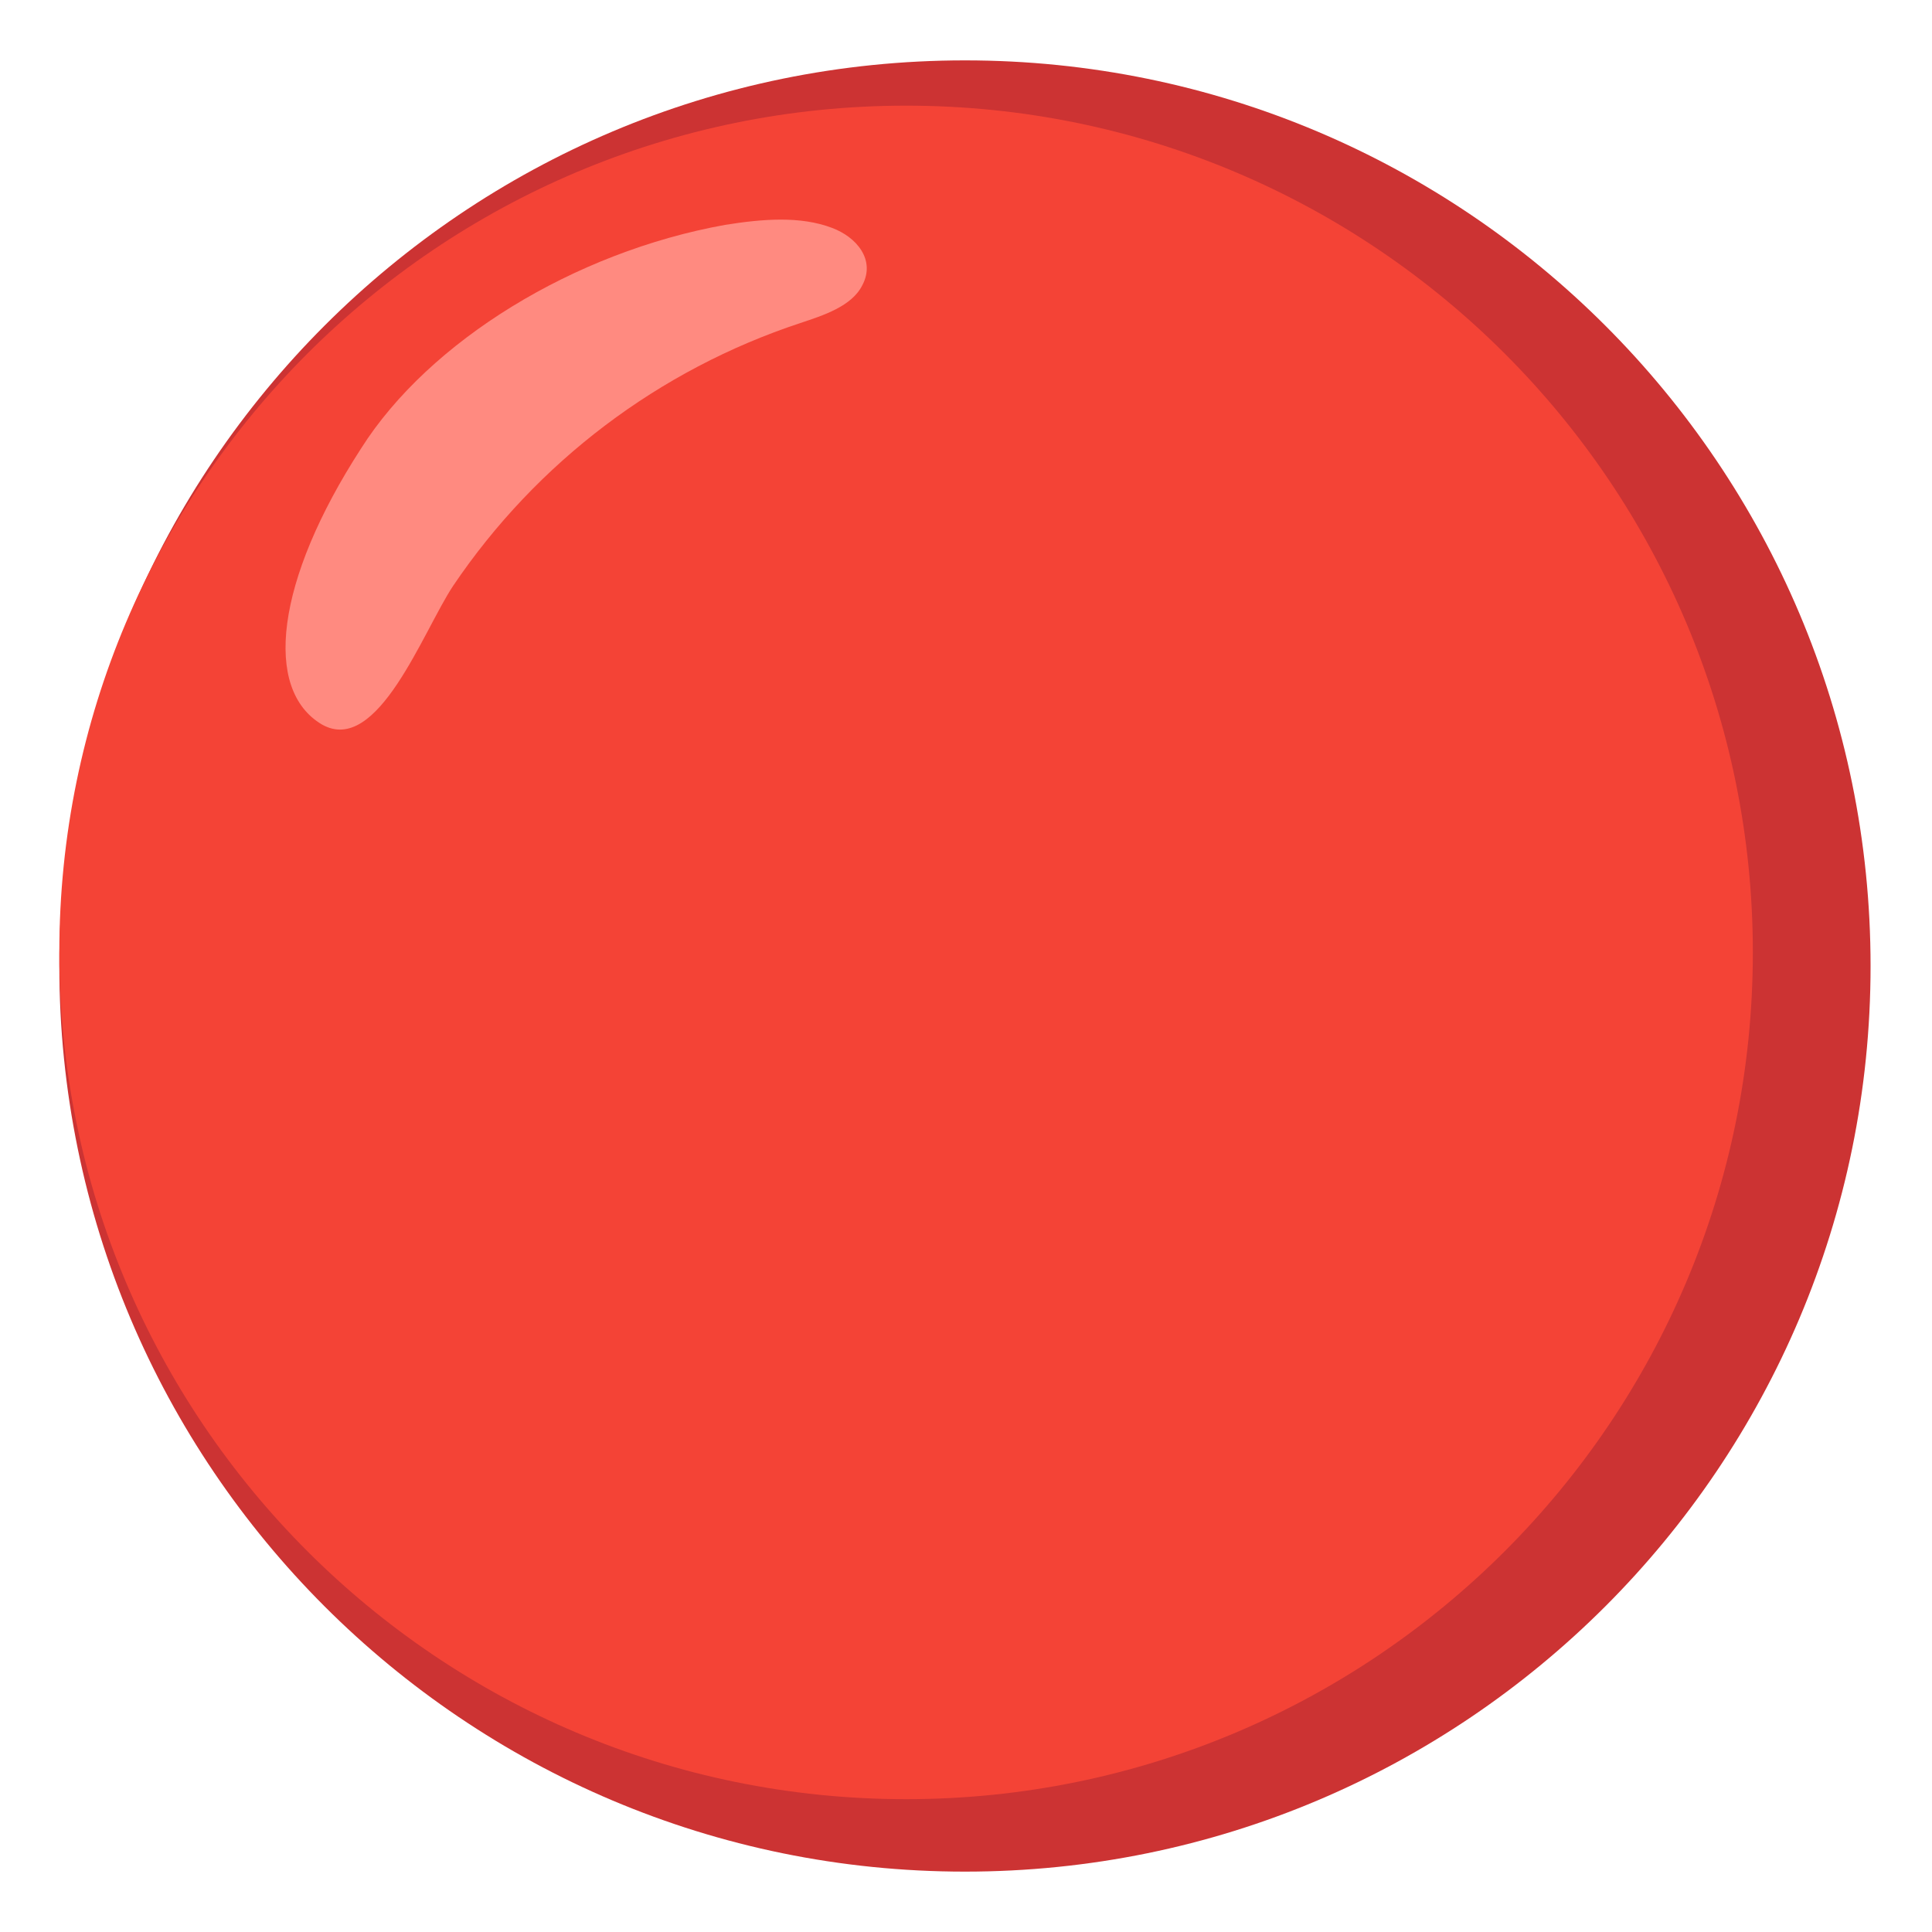
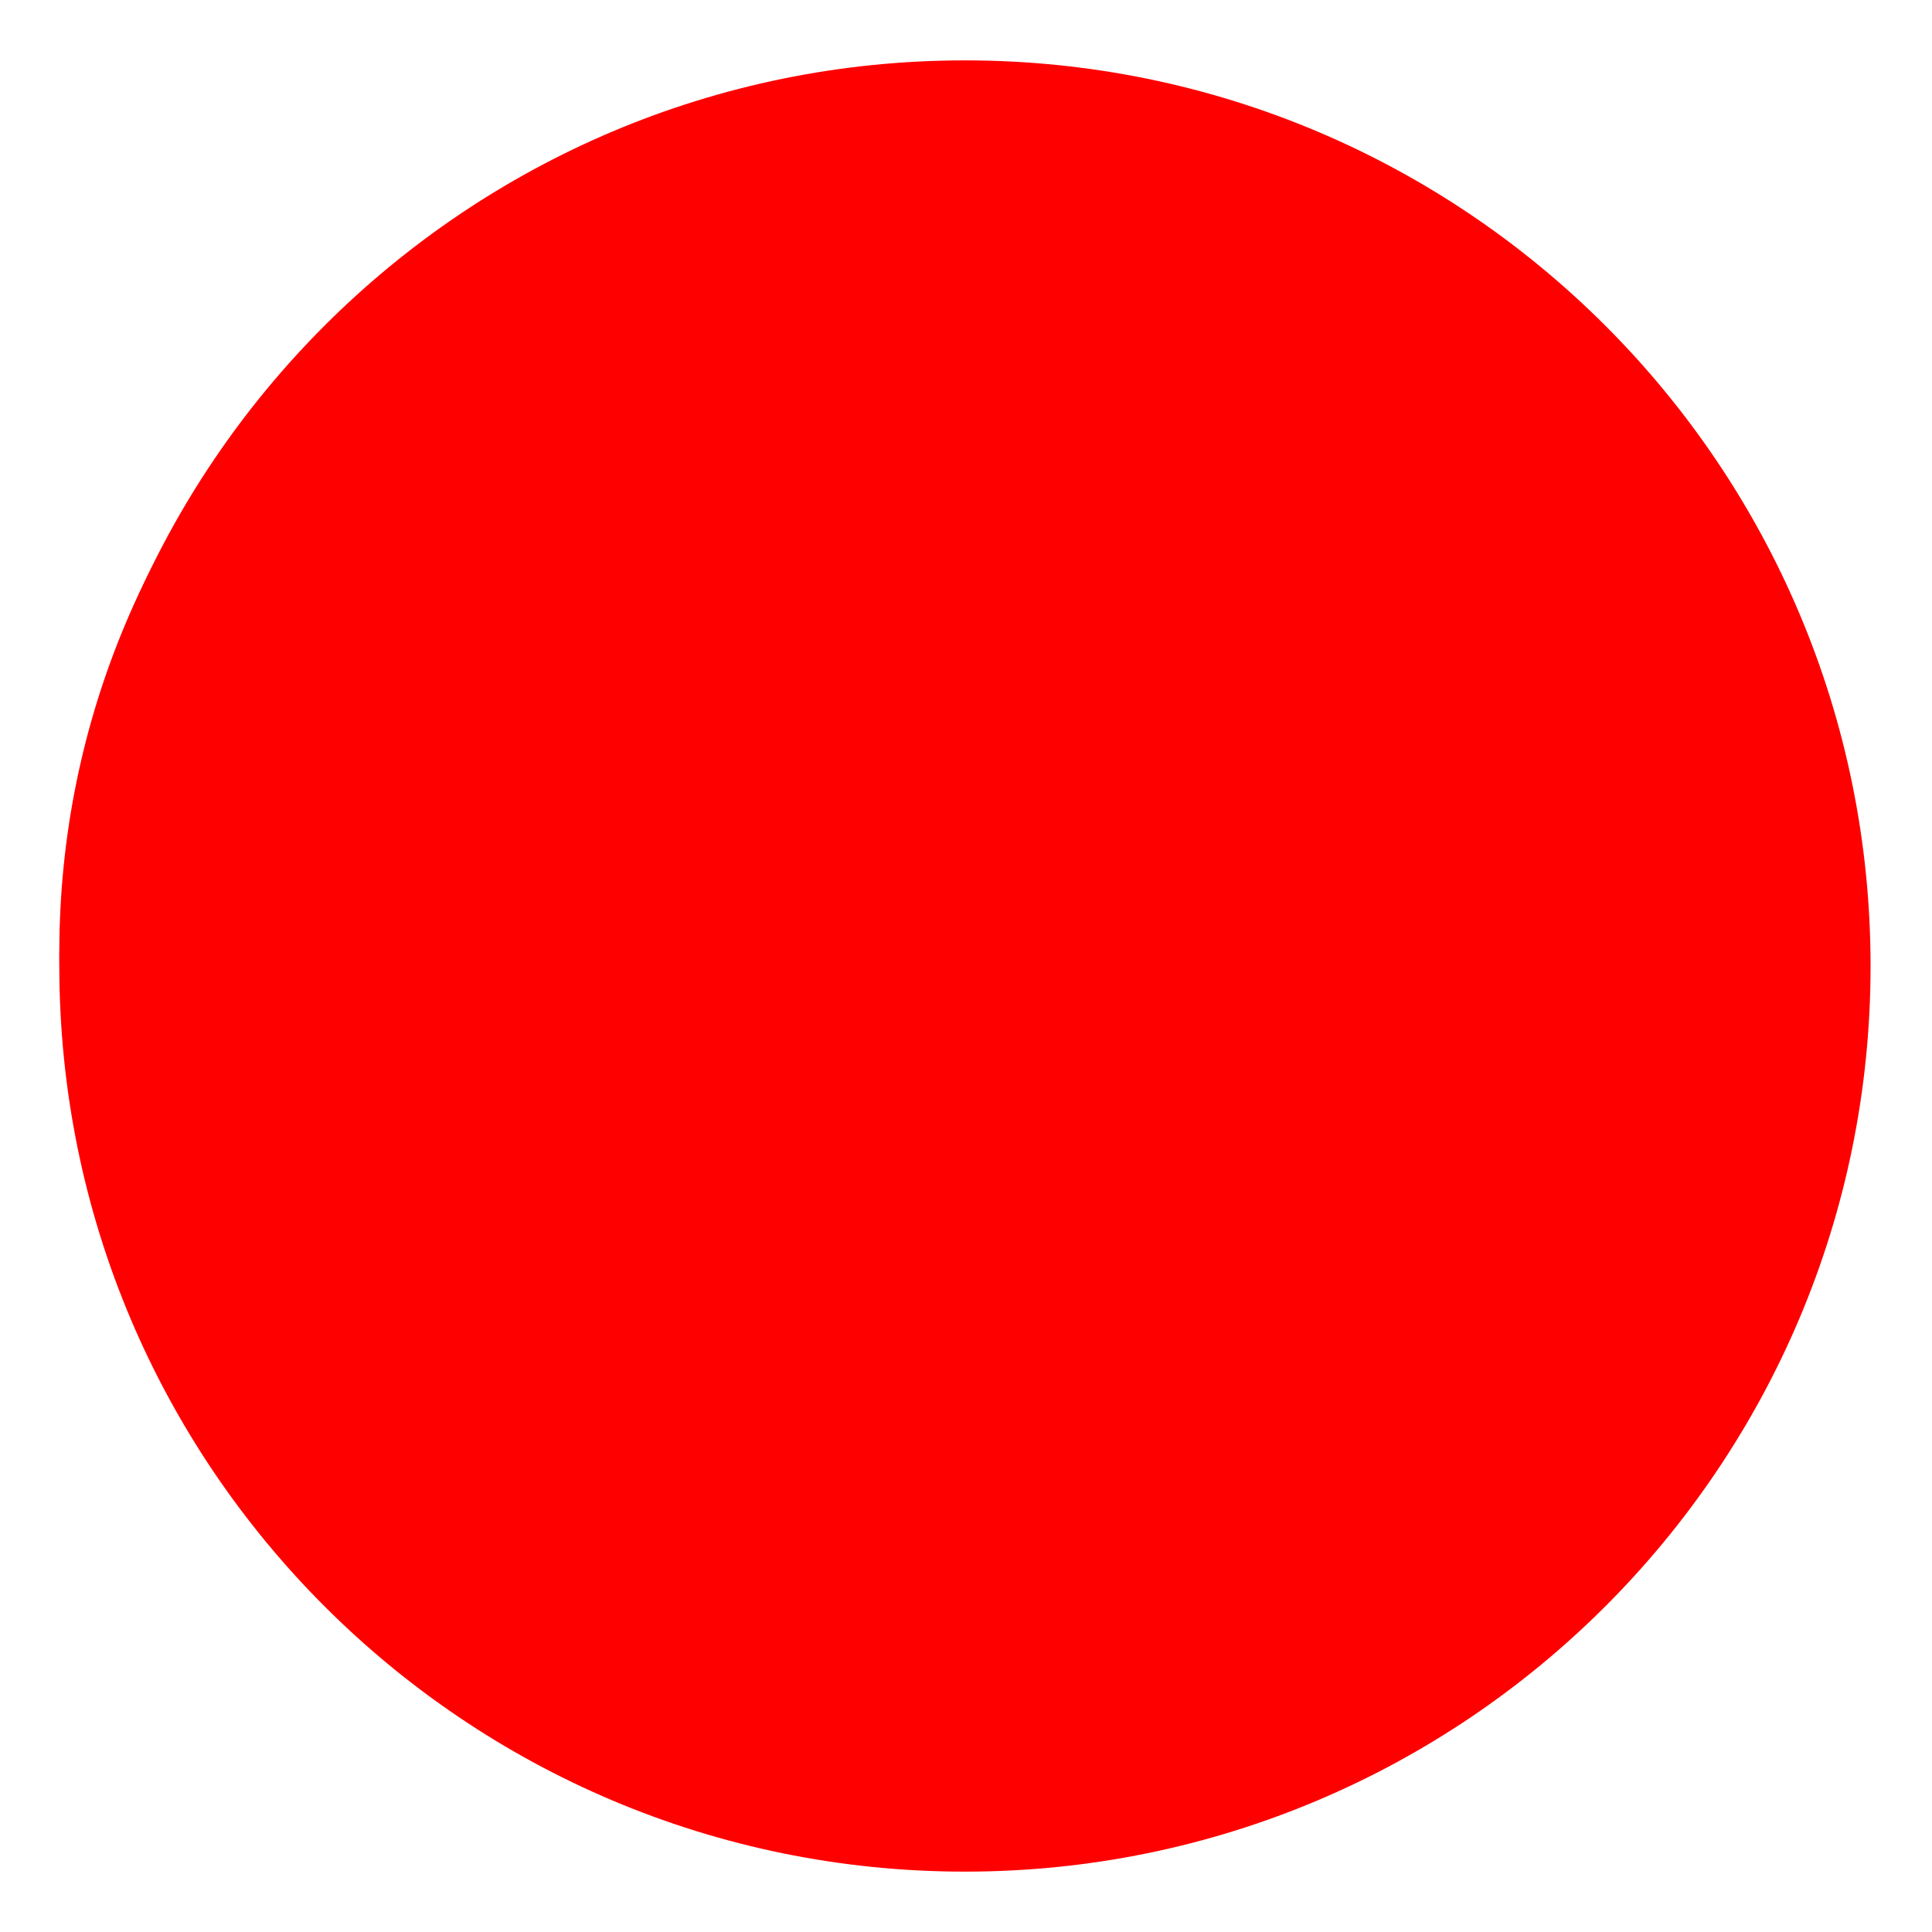
<svg xmlns="http://www.w3.org/2000/svg" width="800px" height="800px" viewBox="0 0 128 128" aria-hidden="true" role="img" class="iconify iconify--noto" preserveAspectRatio="xMidYMid meet">
-   <circle cx="63.93" cy="64" r="60" fill="#c33" />
-   <circle cx="60.03" cy="63.1" r="56.1" fill="#f44336" />
-   <path d="M23.93 29.7c4.5-7.1 14.1-13 24.1-14.8c2.5-.4 5-.6 7.1.2c1.6.6 2.9 2.1 2 3.8c-.7 1.4-2.6 2-4.1 2.5a44.64 44.64 0 0 0-23 17.4c-2 3-5 11.3-8.7 9.2c-3.9-2.3-3.1-9.5 2.6-18.3z" fill="#ff8a80" />
+   <circle cx="63.93" cy="64" r="60" fill="red" />
+   <circle cx="60.03" cy="63.1" r="56.1" fill="red" />
+   <path d="M23.93 29.7c4.5-7.1 14.1-13 24.1-14.8c2.5-.4 5-.6 7.1.2c1.6.6 2.9 2.1 2 3.8c-.7 1.4-2.6 2-4.1 2.5a44.64 44.64 0 0 0-23 17.4c-2 3-5 11.3-8.7 9.2c-3.9-2.3-3.1-9.5 2.6-18.3z" fill="red" />
</svg>
